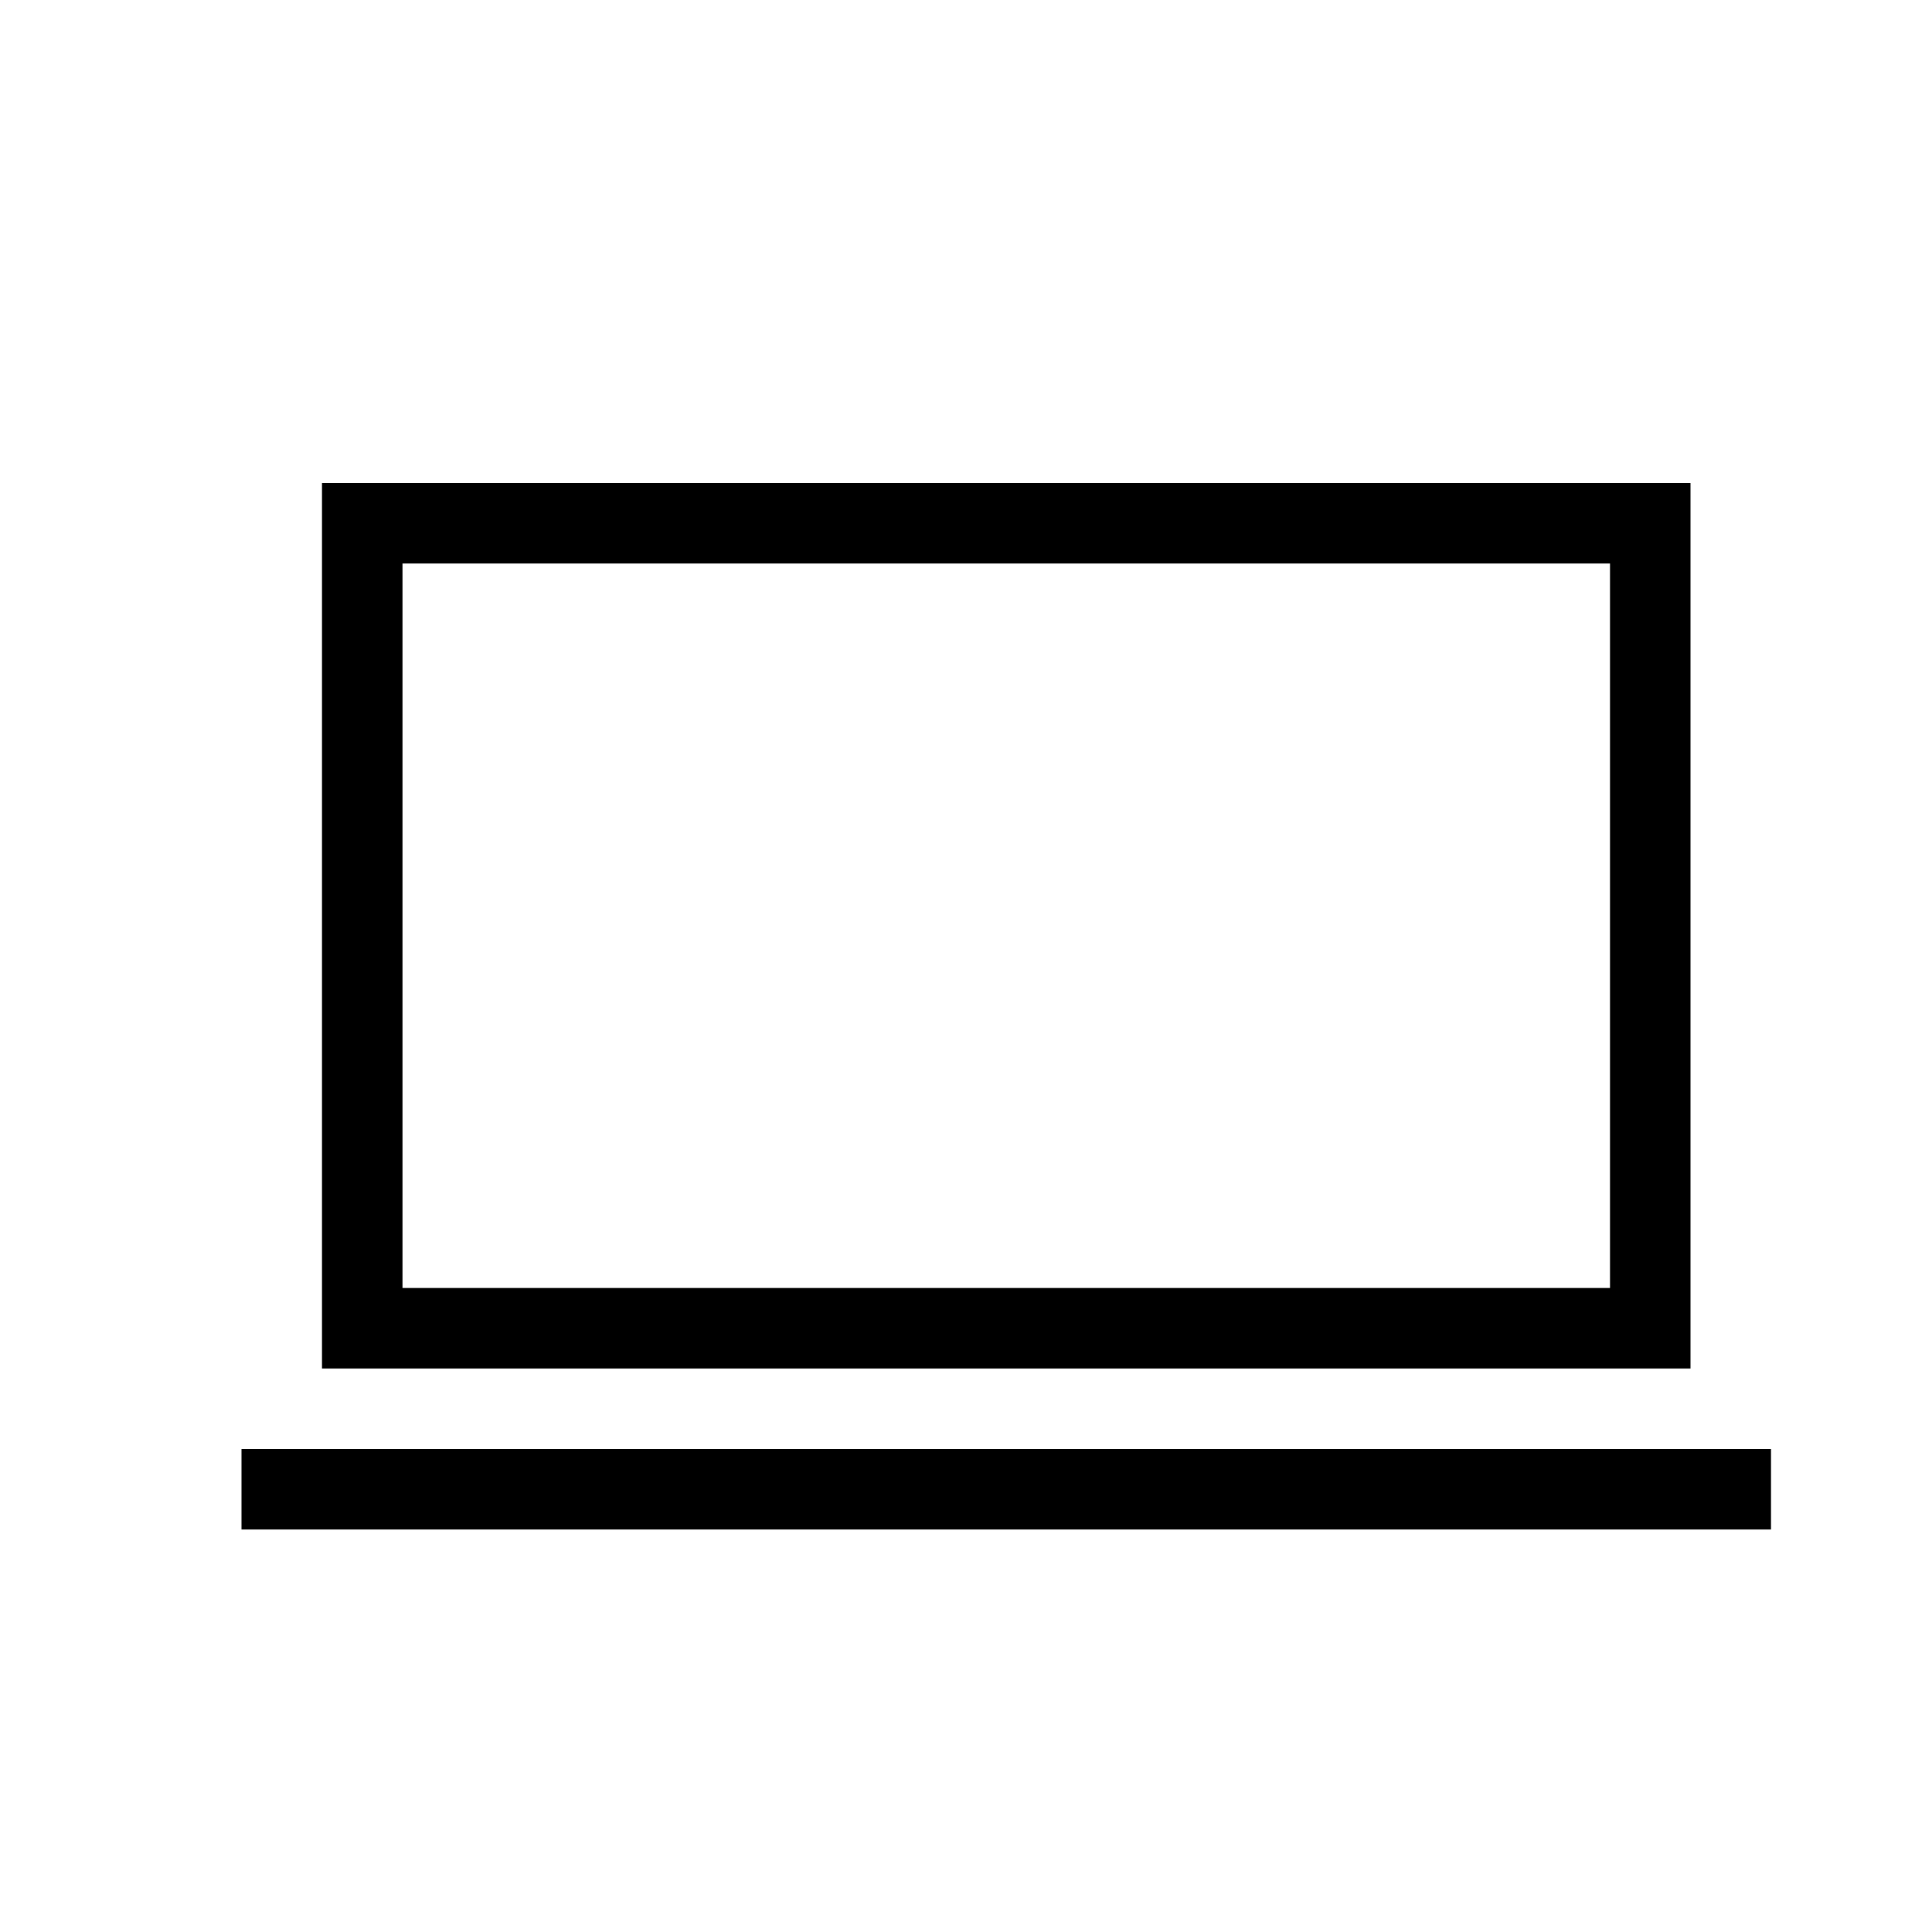
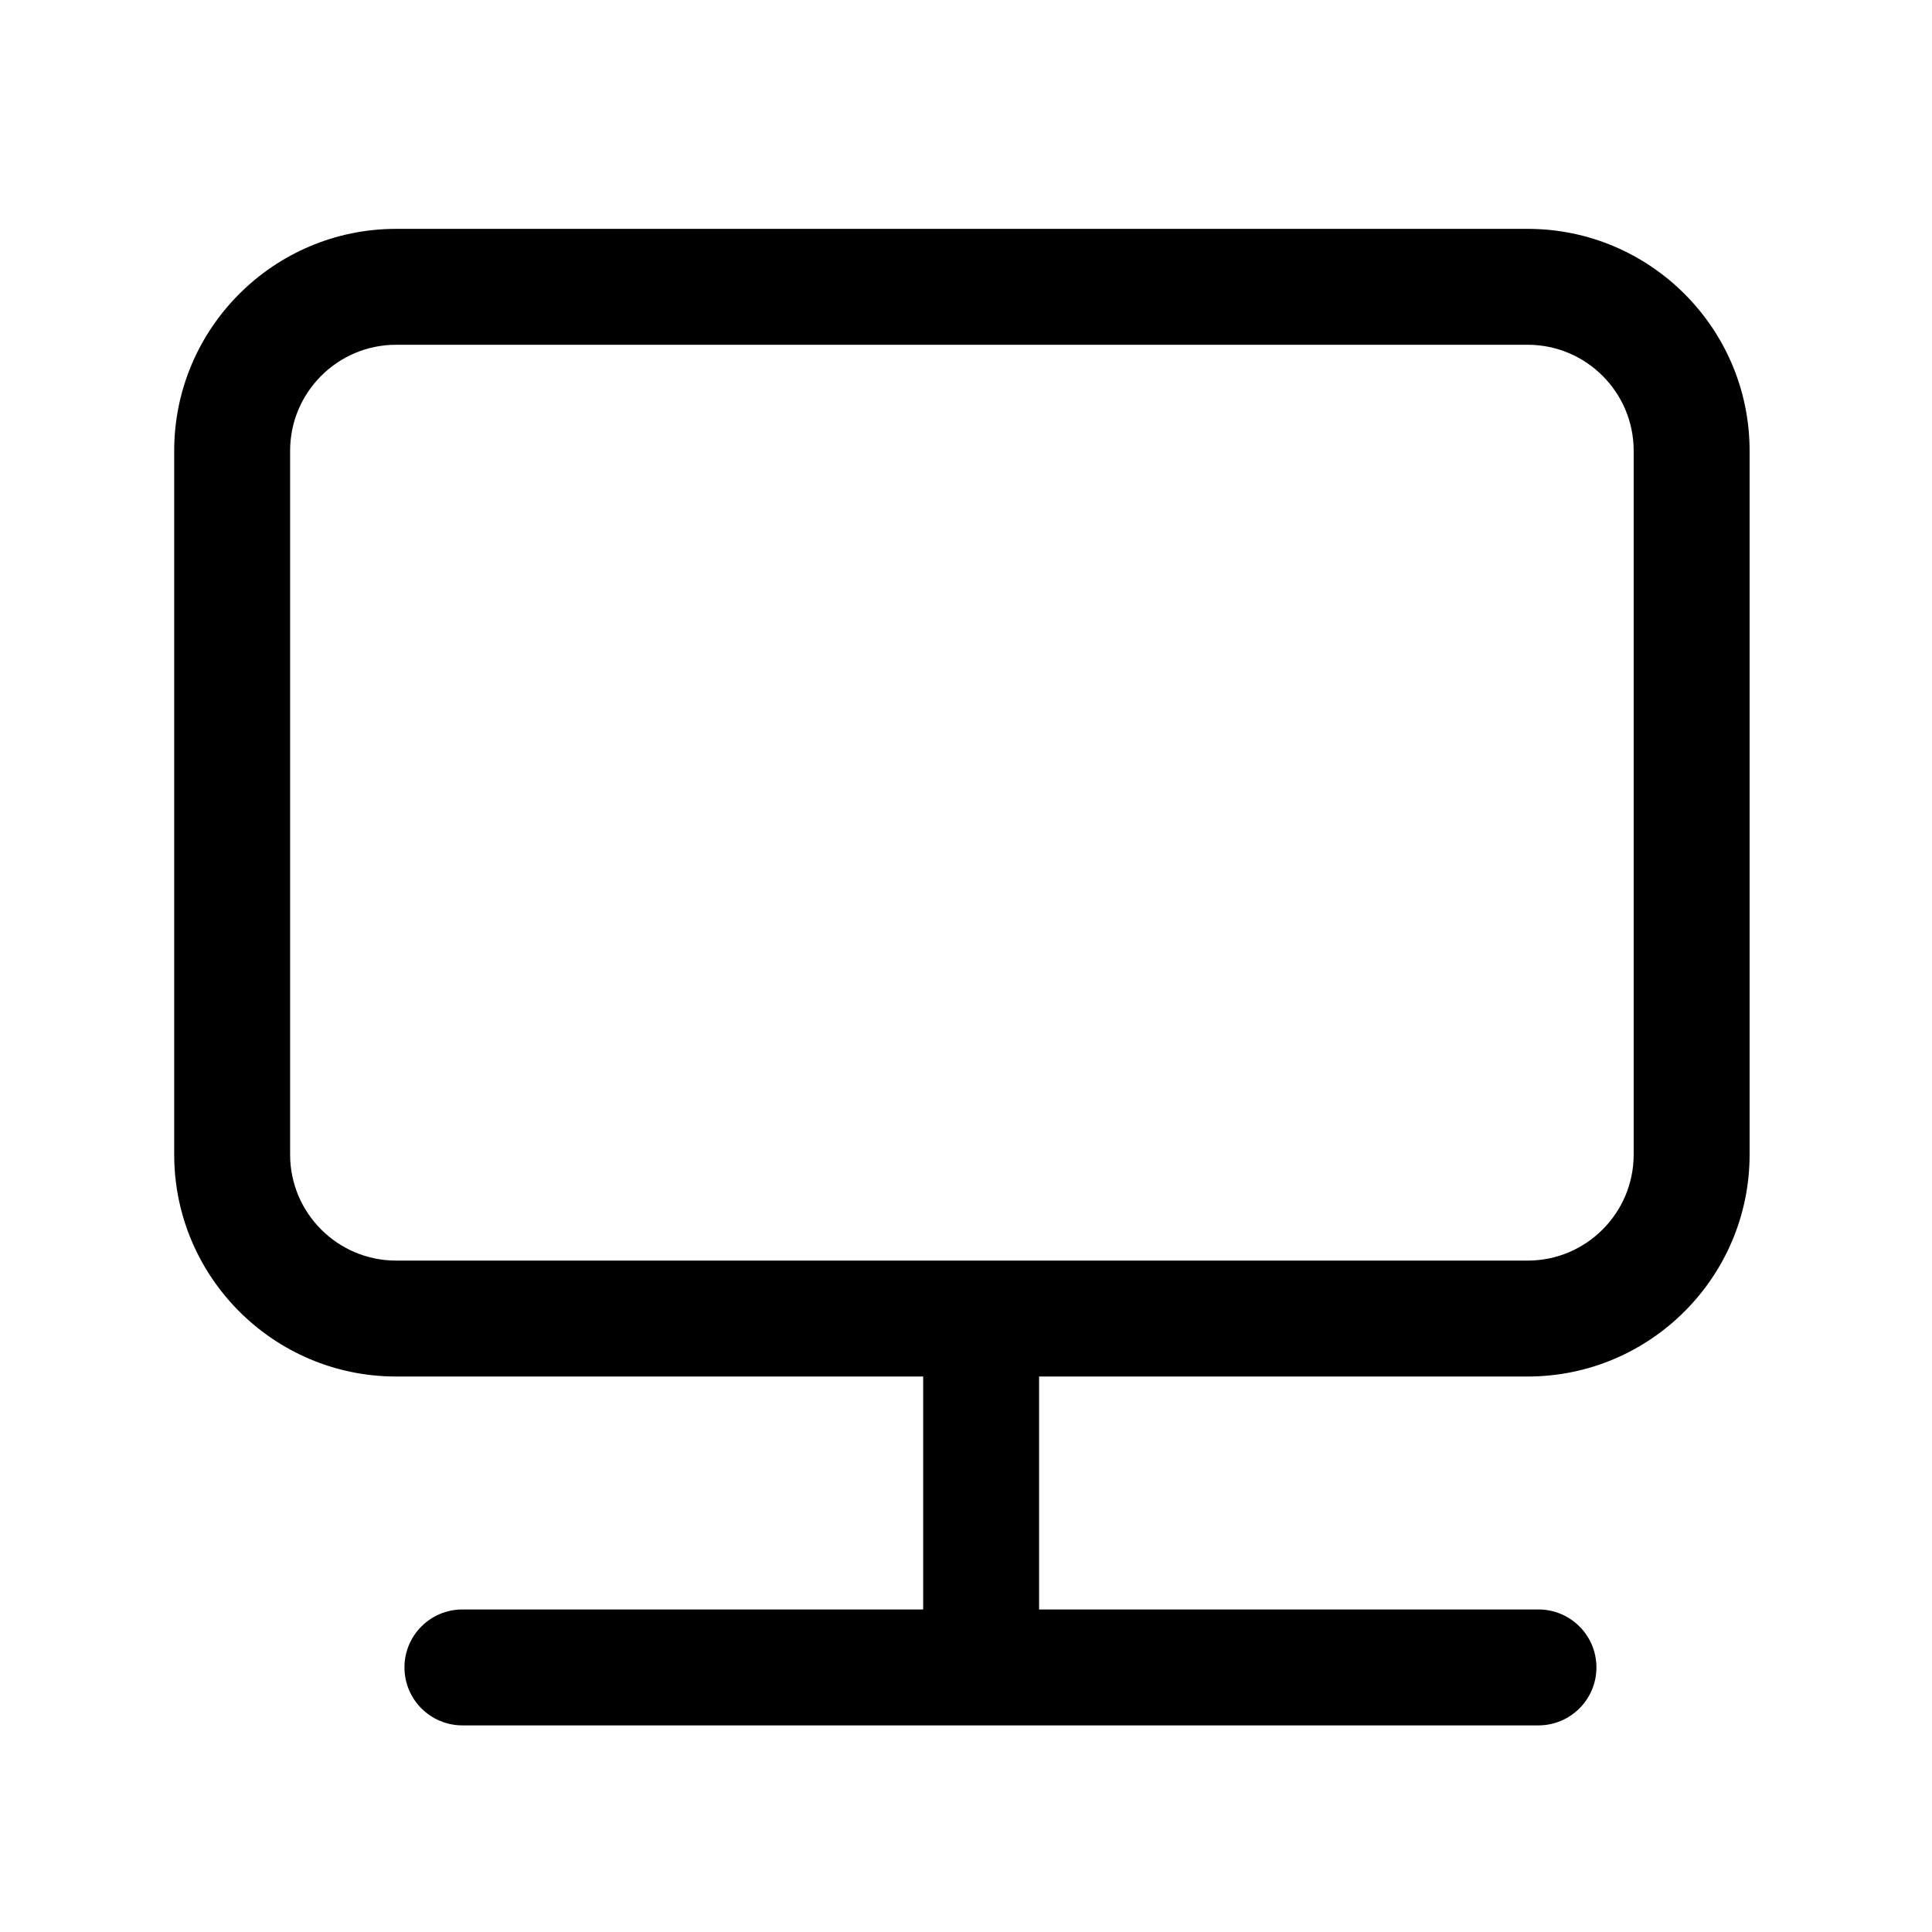
- <svg xmlns="http://www.w3.org/2000/svg" t="1746582509510" class="icon" viewBox="0 0 1024 1024" version="1.1" p-id="13829" width="200" height="200">
-   <path d="M896 256v469.333H170.667V256h725.333zM213.333 298.667v384h640V298.667H213.333z m725.333 469.333v42.667H128v-42.667h810.667z" p-id="13830" />
+ <svg xmlns="http://www.w3.org/2000/svg" t="1747378206685" class="icon" viewBox="0 0 1024 1024" version="1.1" p-id="2677" width="200" height="200">
+   <path d="M809.713 121.303H209.935c-64.85 0-117.606 52.756-117.606 117.606v373.064c0 64.85 52.756 117.606 117.606 117.606h279.363v123.469H245.089a30.72 30.72 0 0 0 0 61.44h570.327a30.72 30.72 0 0 0 0-61.44h-264.678v-123.469h258.98c64.85 0 117.606-52.756 117.606-117.606V238.904c-0.005-64.845-52.762-117.601-117.612-117.601z m56.166 490.67c0 30.971-25.196 56.166-56.166 56.166H209.935c-30.971 0-56.166-25.196-56.166-56.166V238.904c0-30.971 25.196-56.166 56.166-56.166h599.782c30.971 0 56.166 25.196 56.166 56.166v373.069z" p-id="2678" />
</svg>
